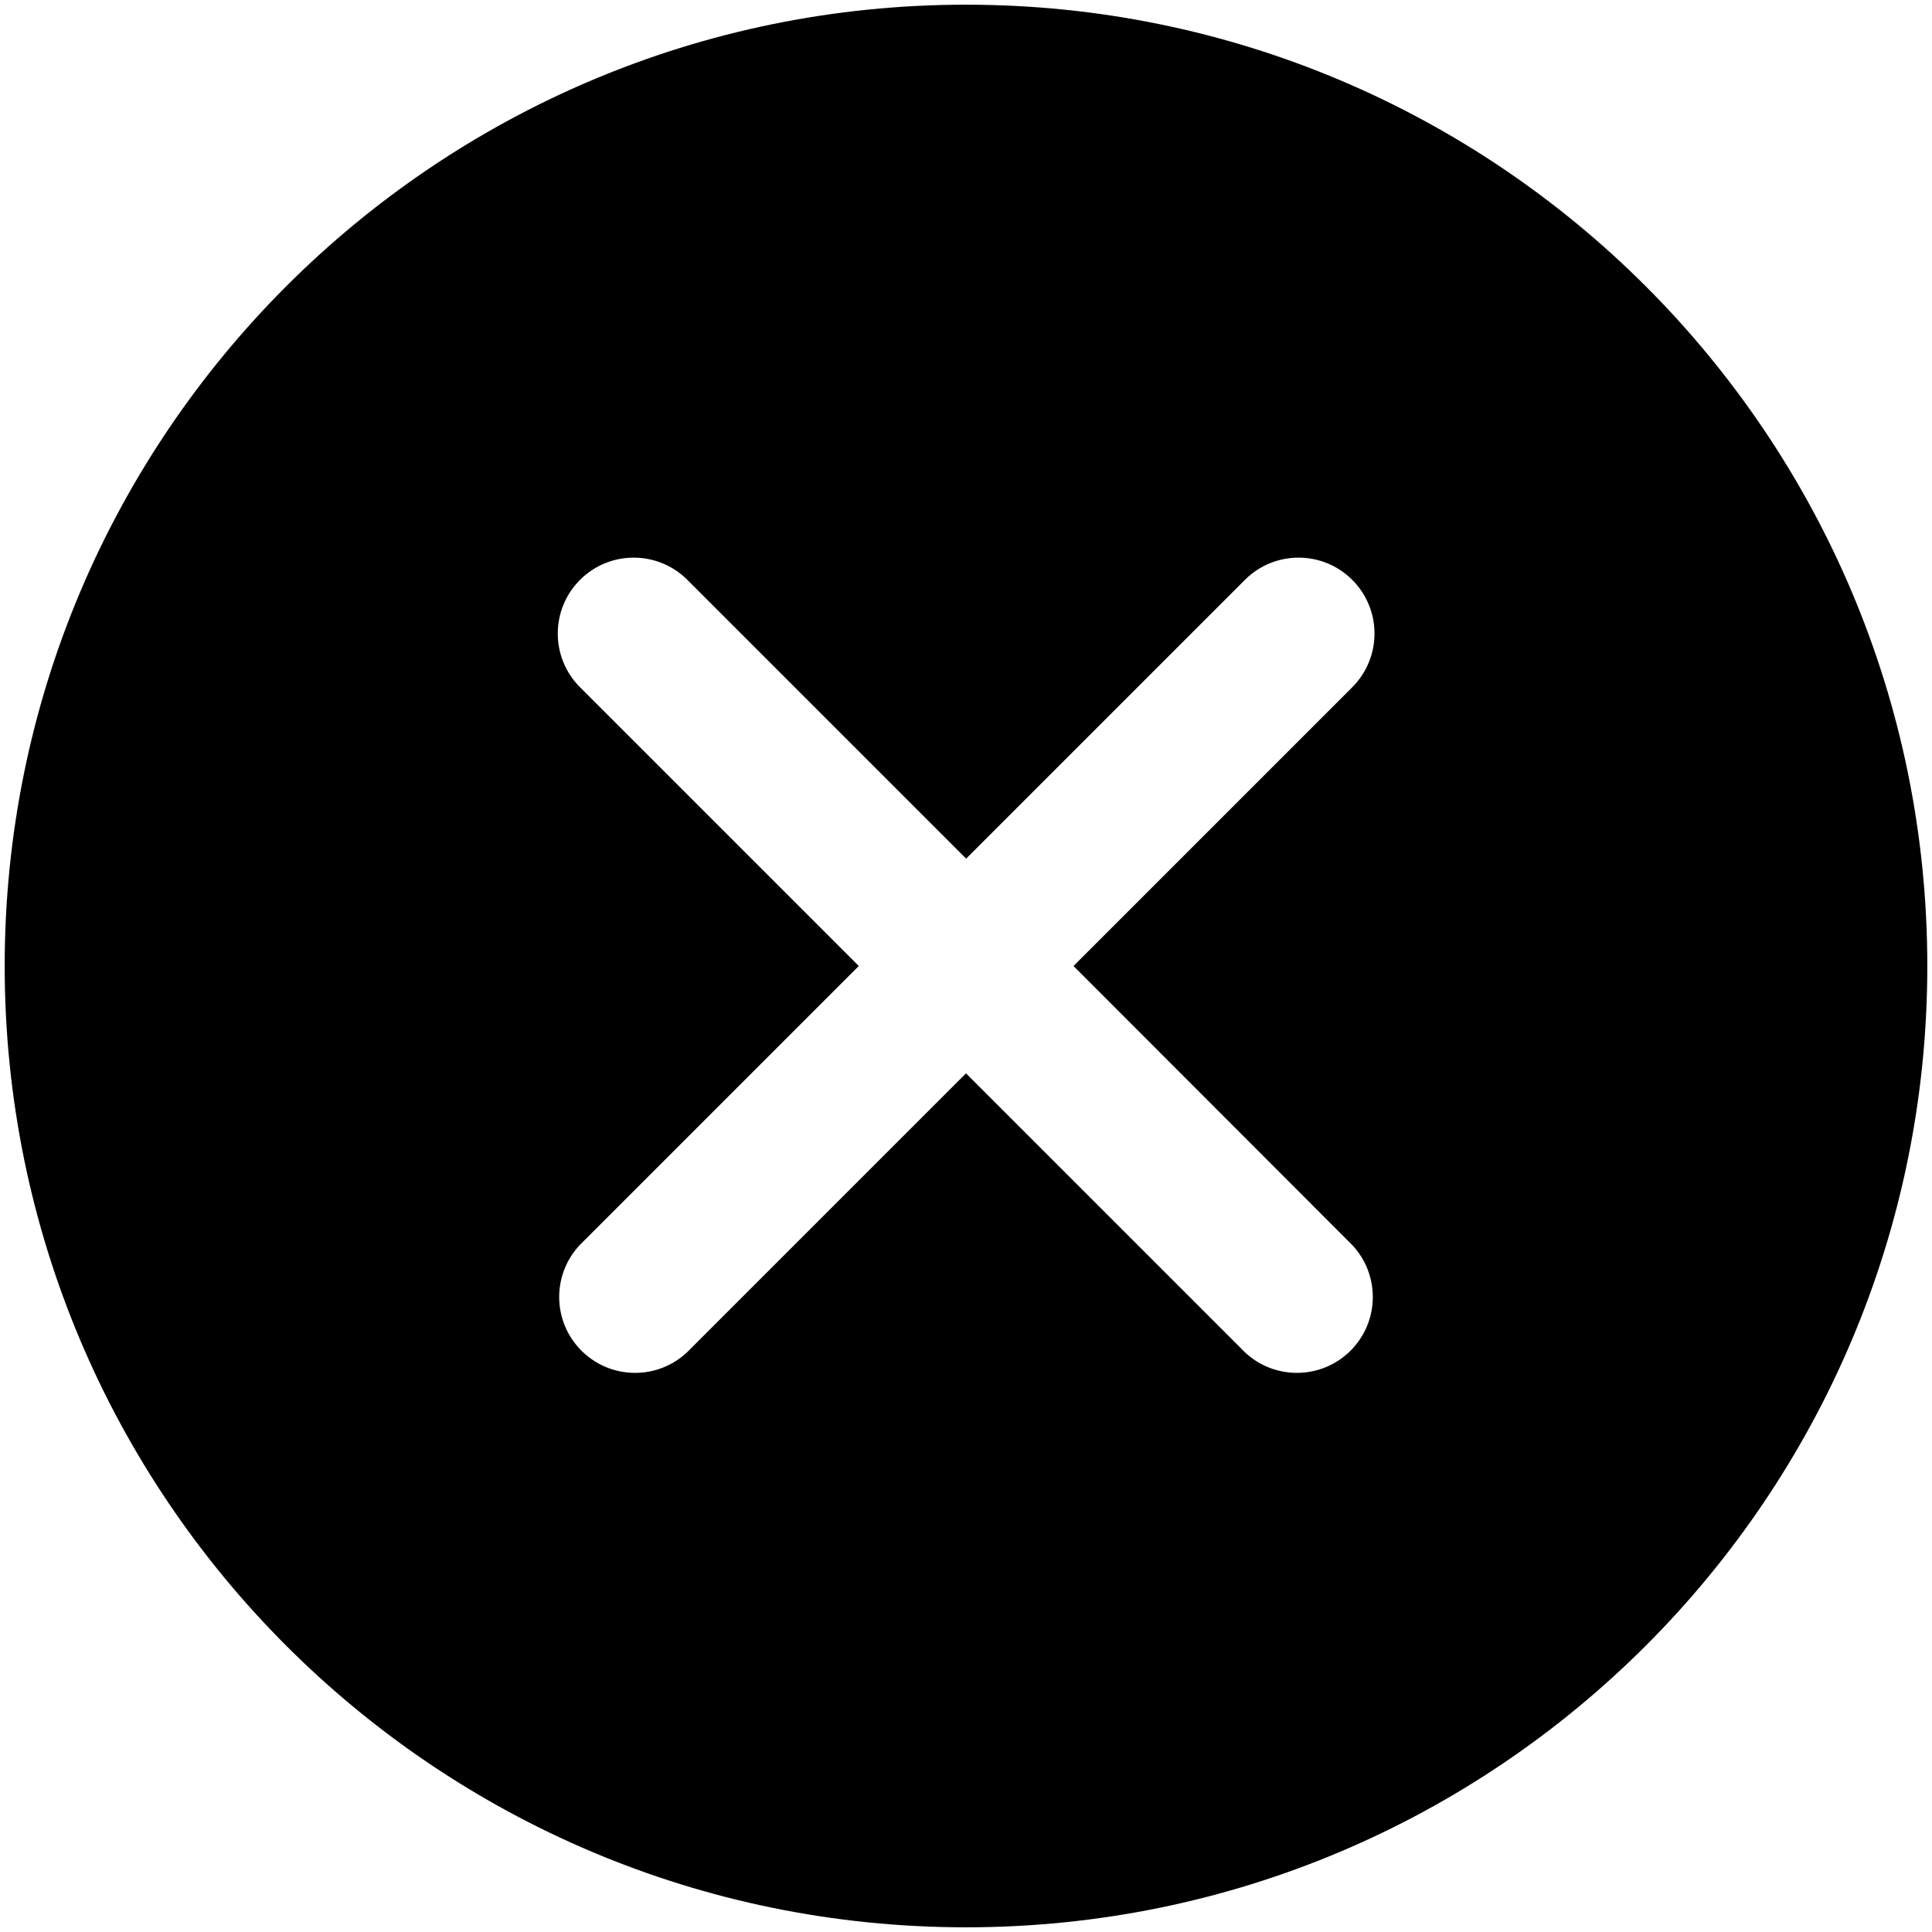
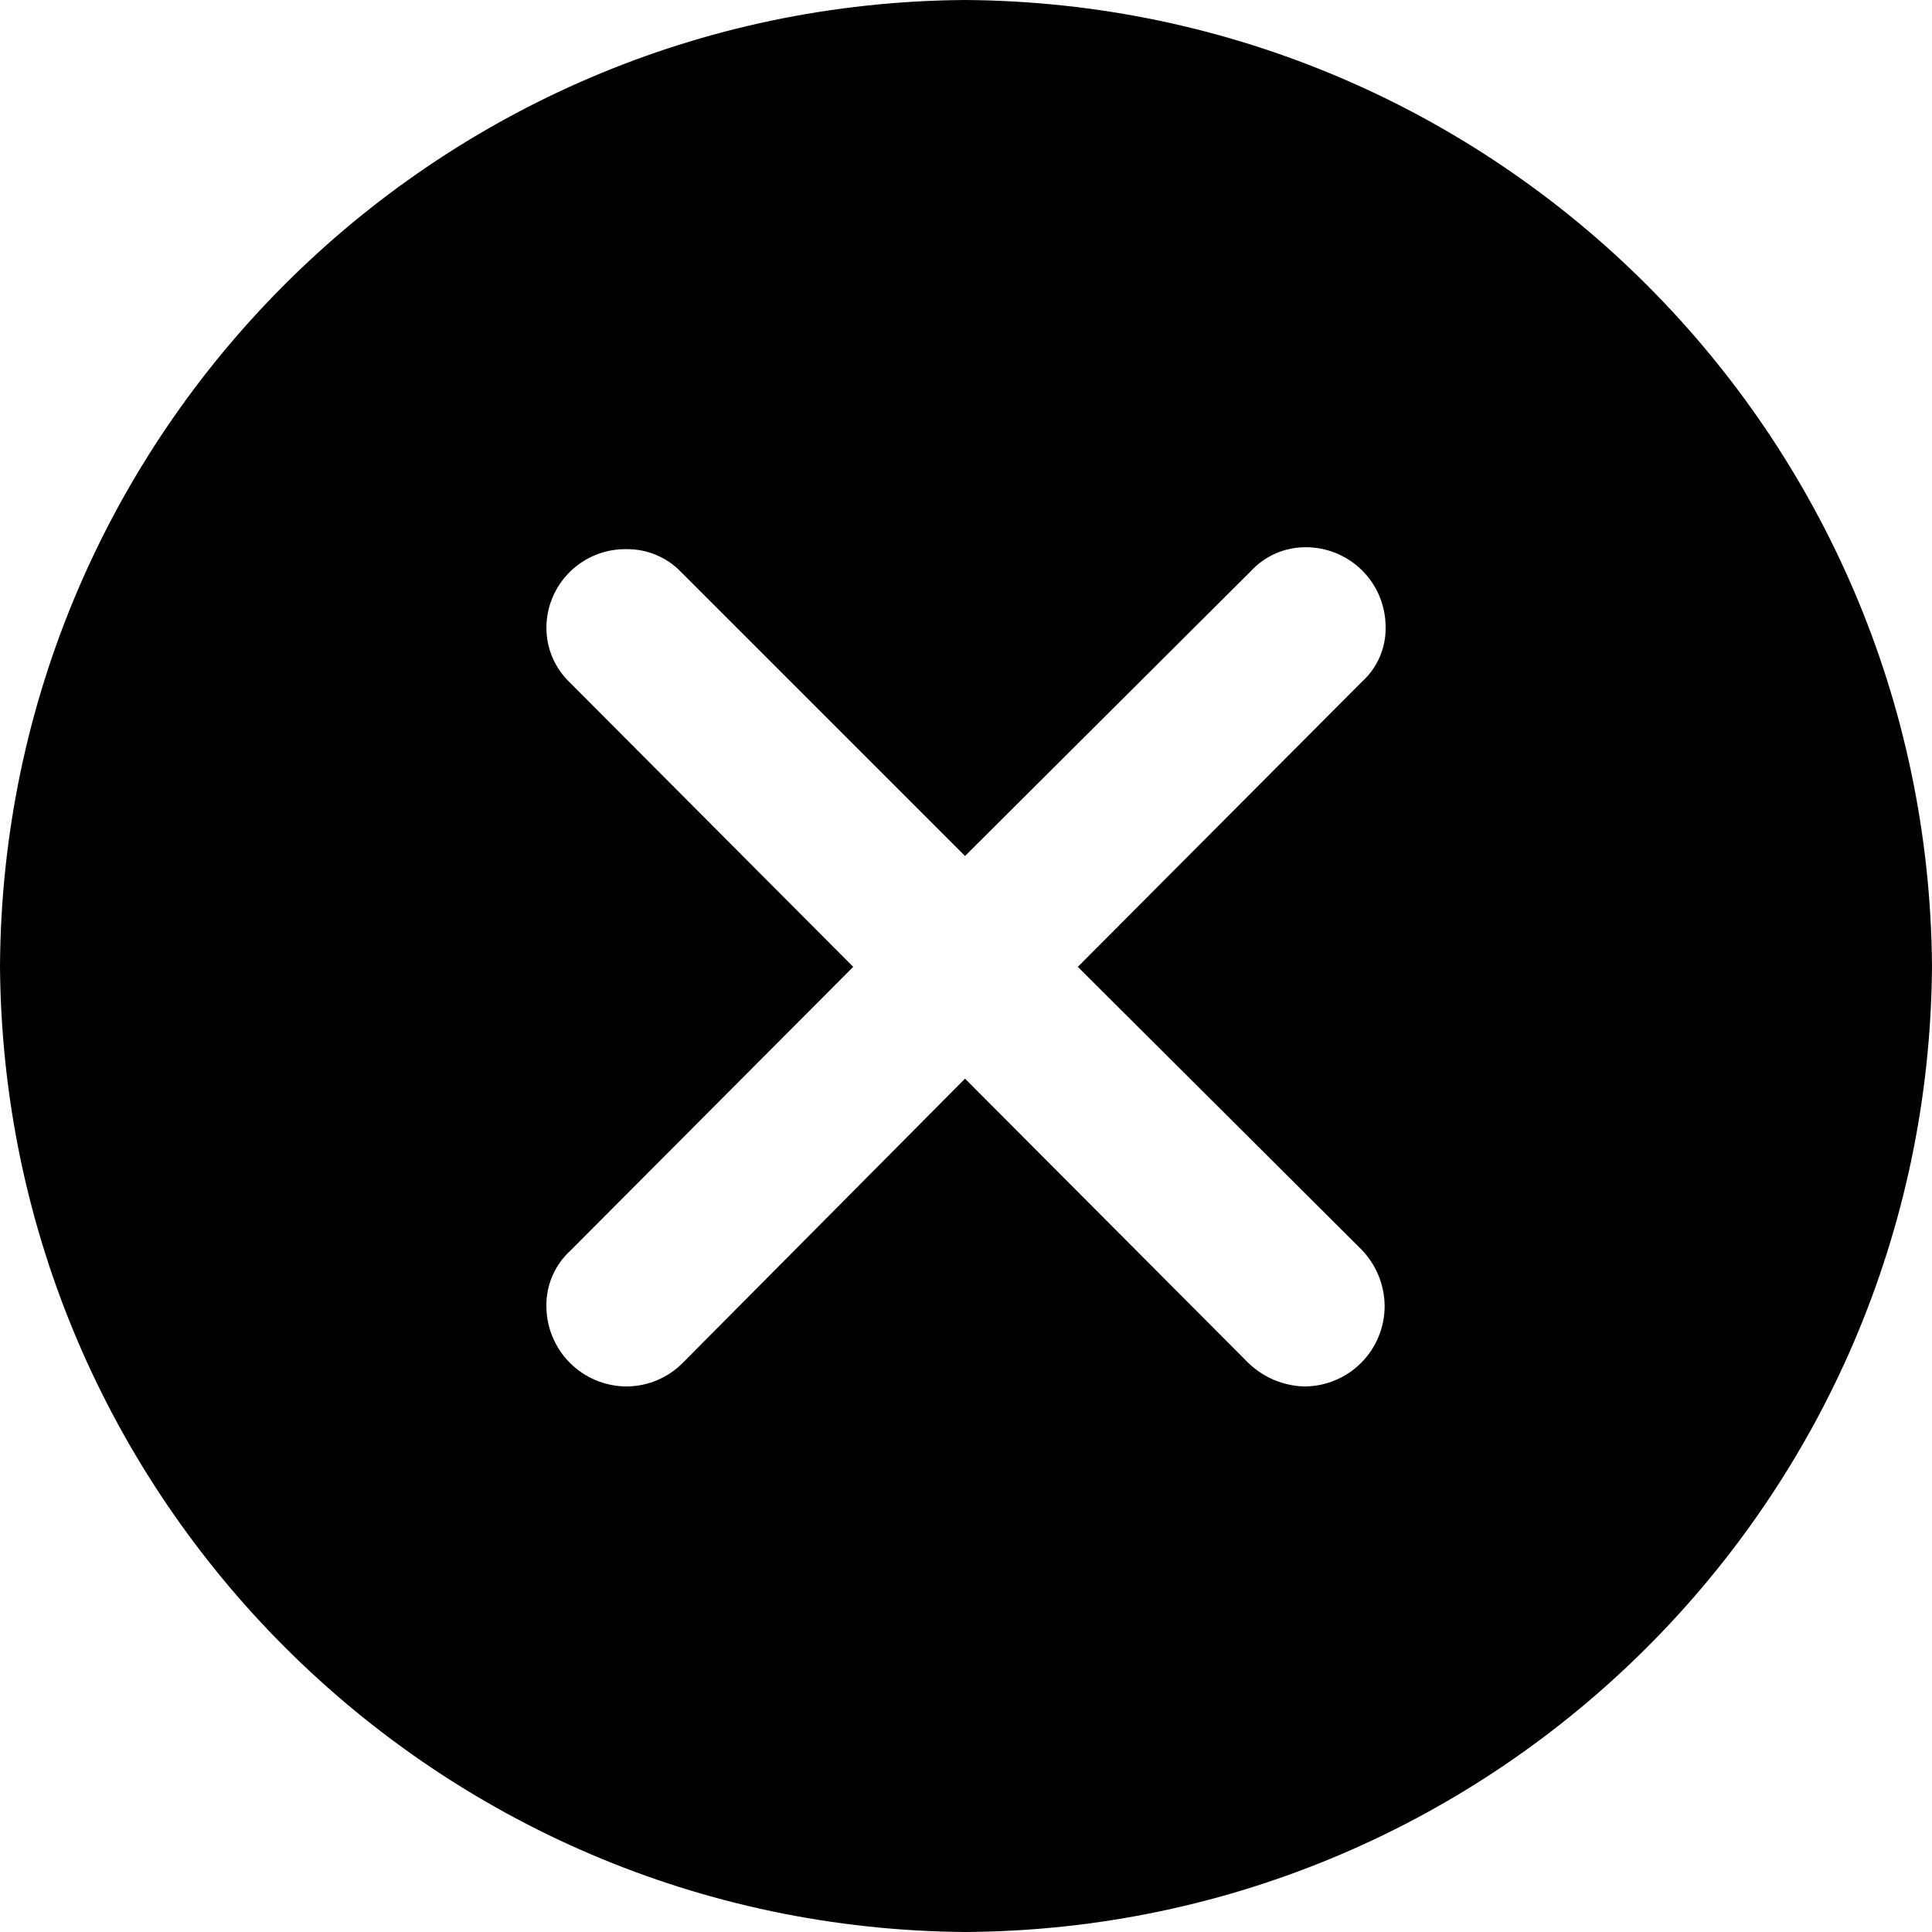
- <svg xmlns="http://www.w3.org/2000/svg" height="14" viewBox="0 0 14 14" width="14">
-   <path d="m7 .034a6.966 6.966 0 1 0 6.966 6.966 6.966 6.966 0 0 0 -6.966-6.966zm2.798 8.987a.55.55 0 0 1 -.778.777l-2.02-2.02-2.02 2.02a.55.55 0 0 1 -.778-.777l2.021-2.021-2.02-2.02a.55.55 0 0 1 .778-.778l2.02 2.02 2.02-2.02a.55.55 0 0 1 .778.778l-2.02 2.02z" />
+ <svg xmlns="http://www.w3.org/2000/svg" height="16" viewBox="0 0 16 16" width="16">
+   <path d="m0 8a8.047 8.047 0 0 1 7.992-8 8.061 8.061 0 0 1 8.008 8 8.054 8.054 0 0 1 -8 8 8.054 8.054 0 0 1 -8-8zm5.655 3.286 2.337-2.353 2.345 2.353a.694.694 0 0 0 .463.196.666.666 0 0 0 .667-.667.678.678 0 0 0 -.196-.471l-2.345-2.337 2.353-2.361a.594.594 0 0 0 .196-.455.66.66 0 0 0 -.667-.659.614.614 0 0 0 -.447.196l-2.369 2.361-2.353-2.353a.615.615 0 0 0 -.447-.188.653.653 0 0 0 -.667.651.626.626 0 0 0 .196.455l2.345 2.353-2.345 2.353a.61.61 0 0 0 -.196.455.666.666 0 0 0 .667.667.659.659 0 0 0 .463-.196z" />
</svg>
